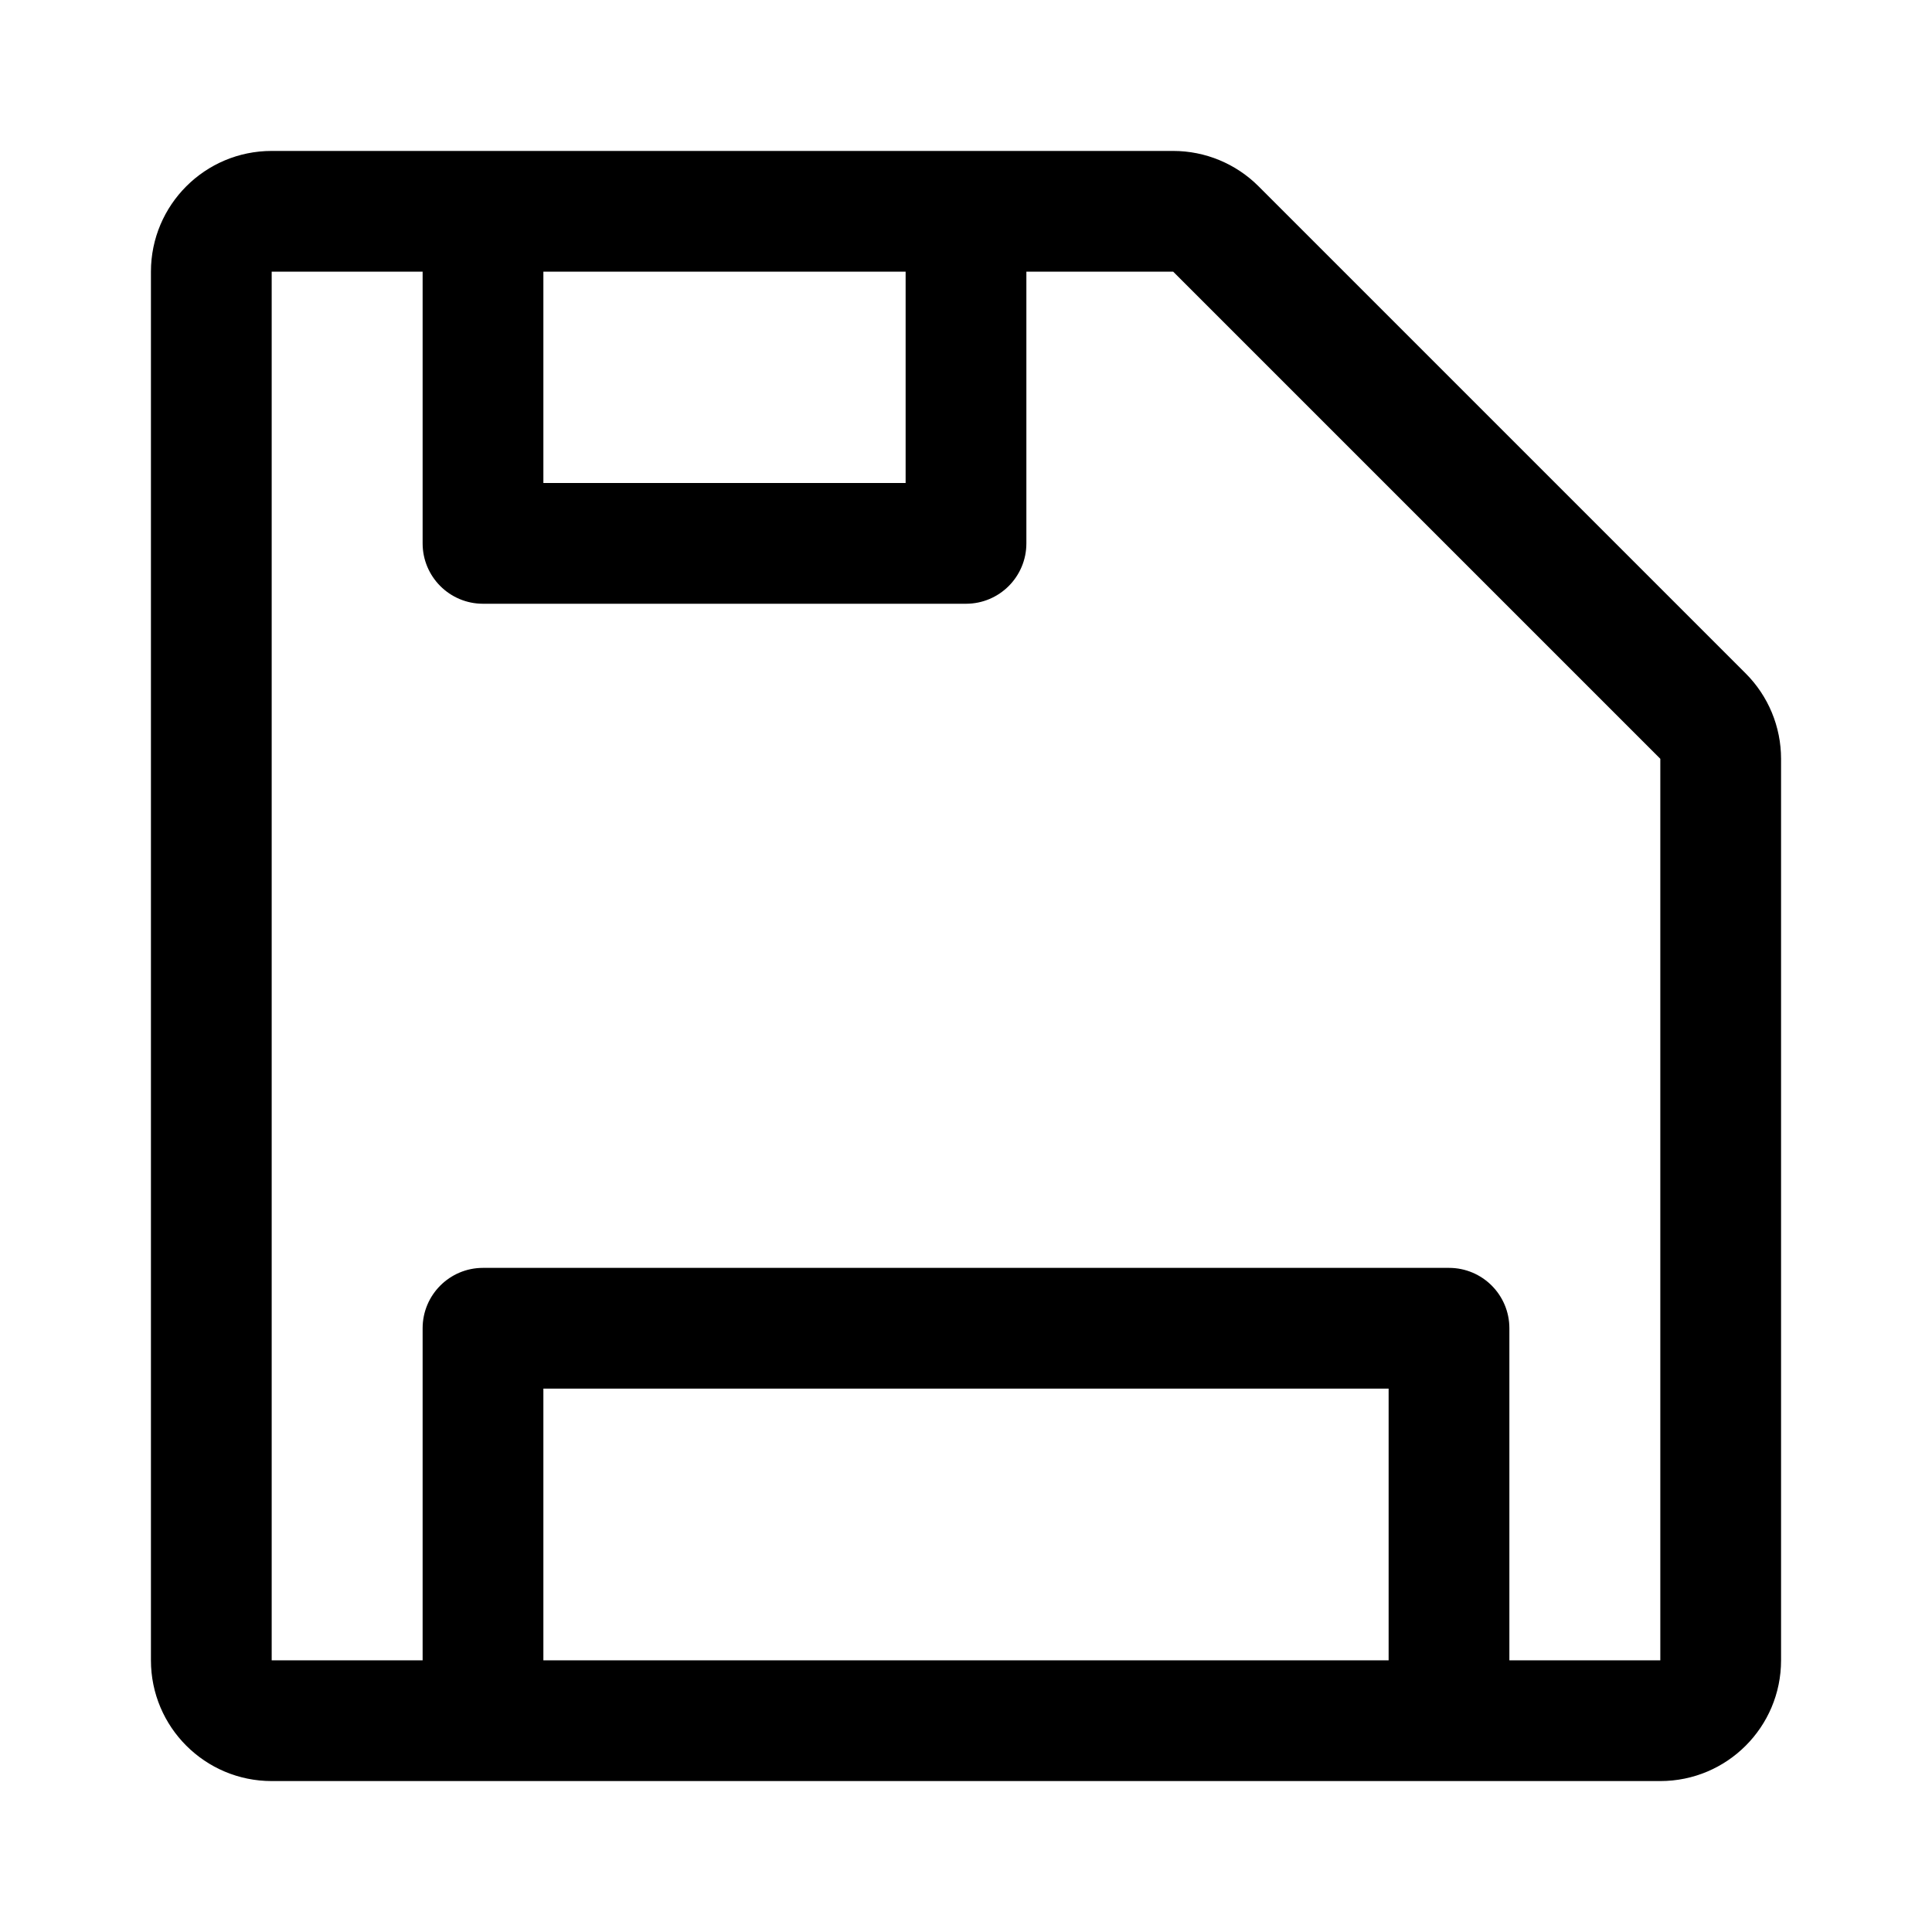
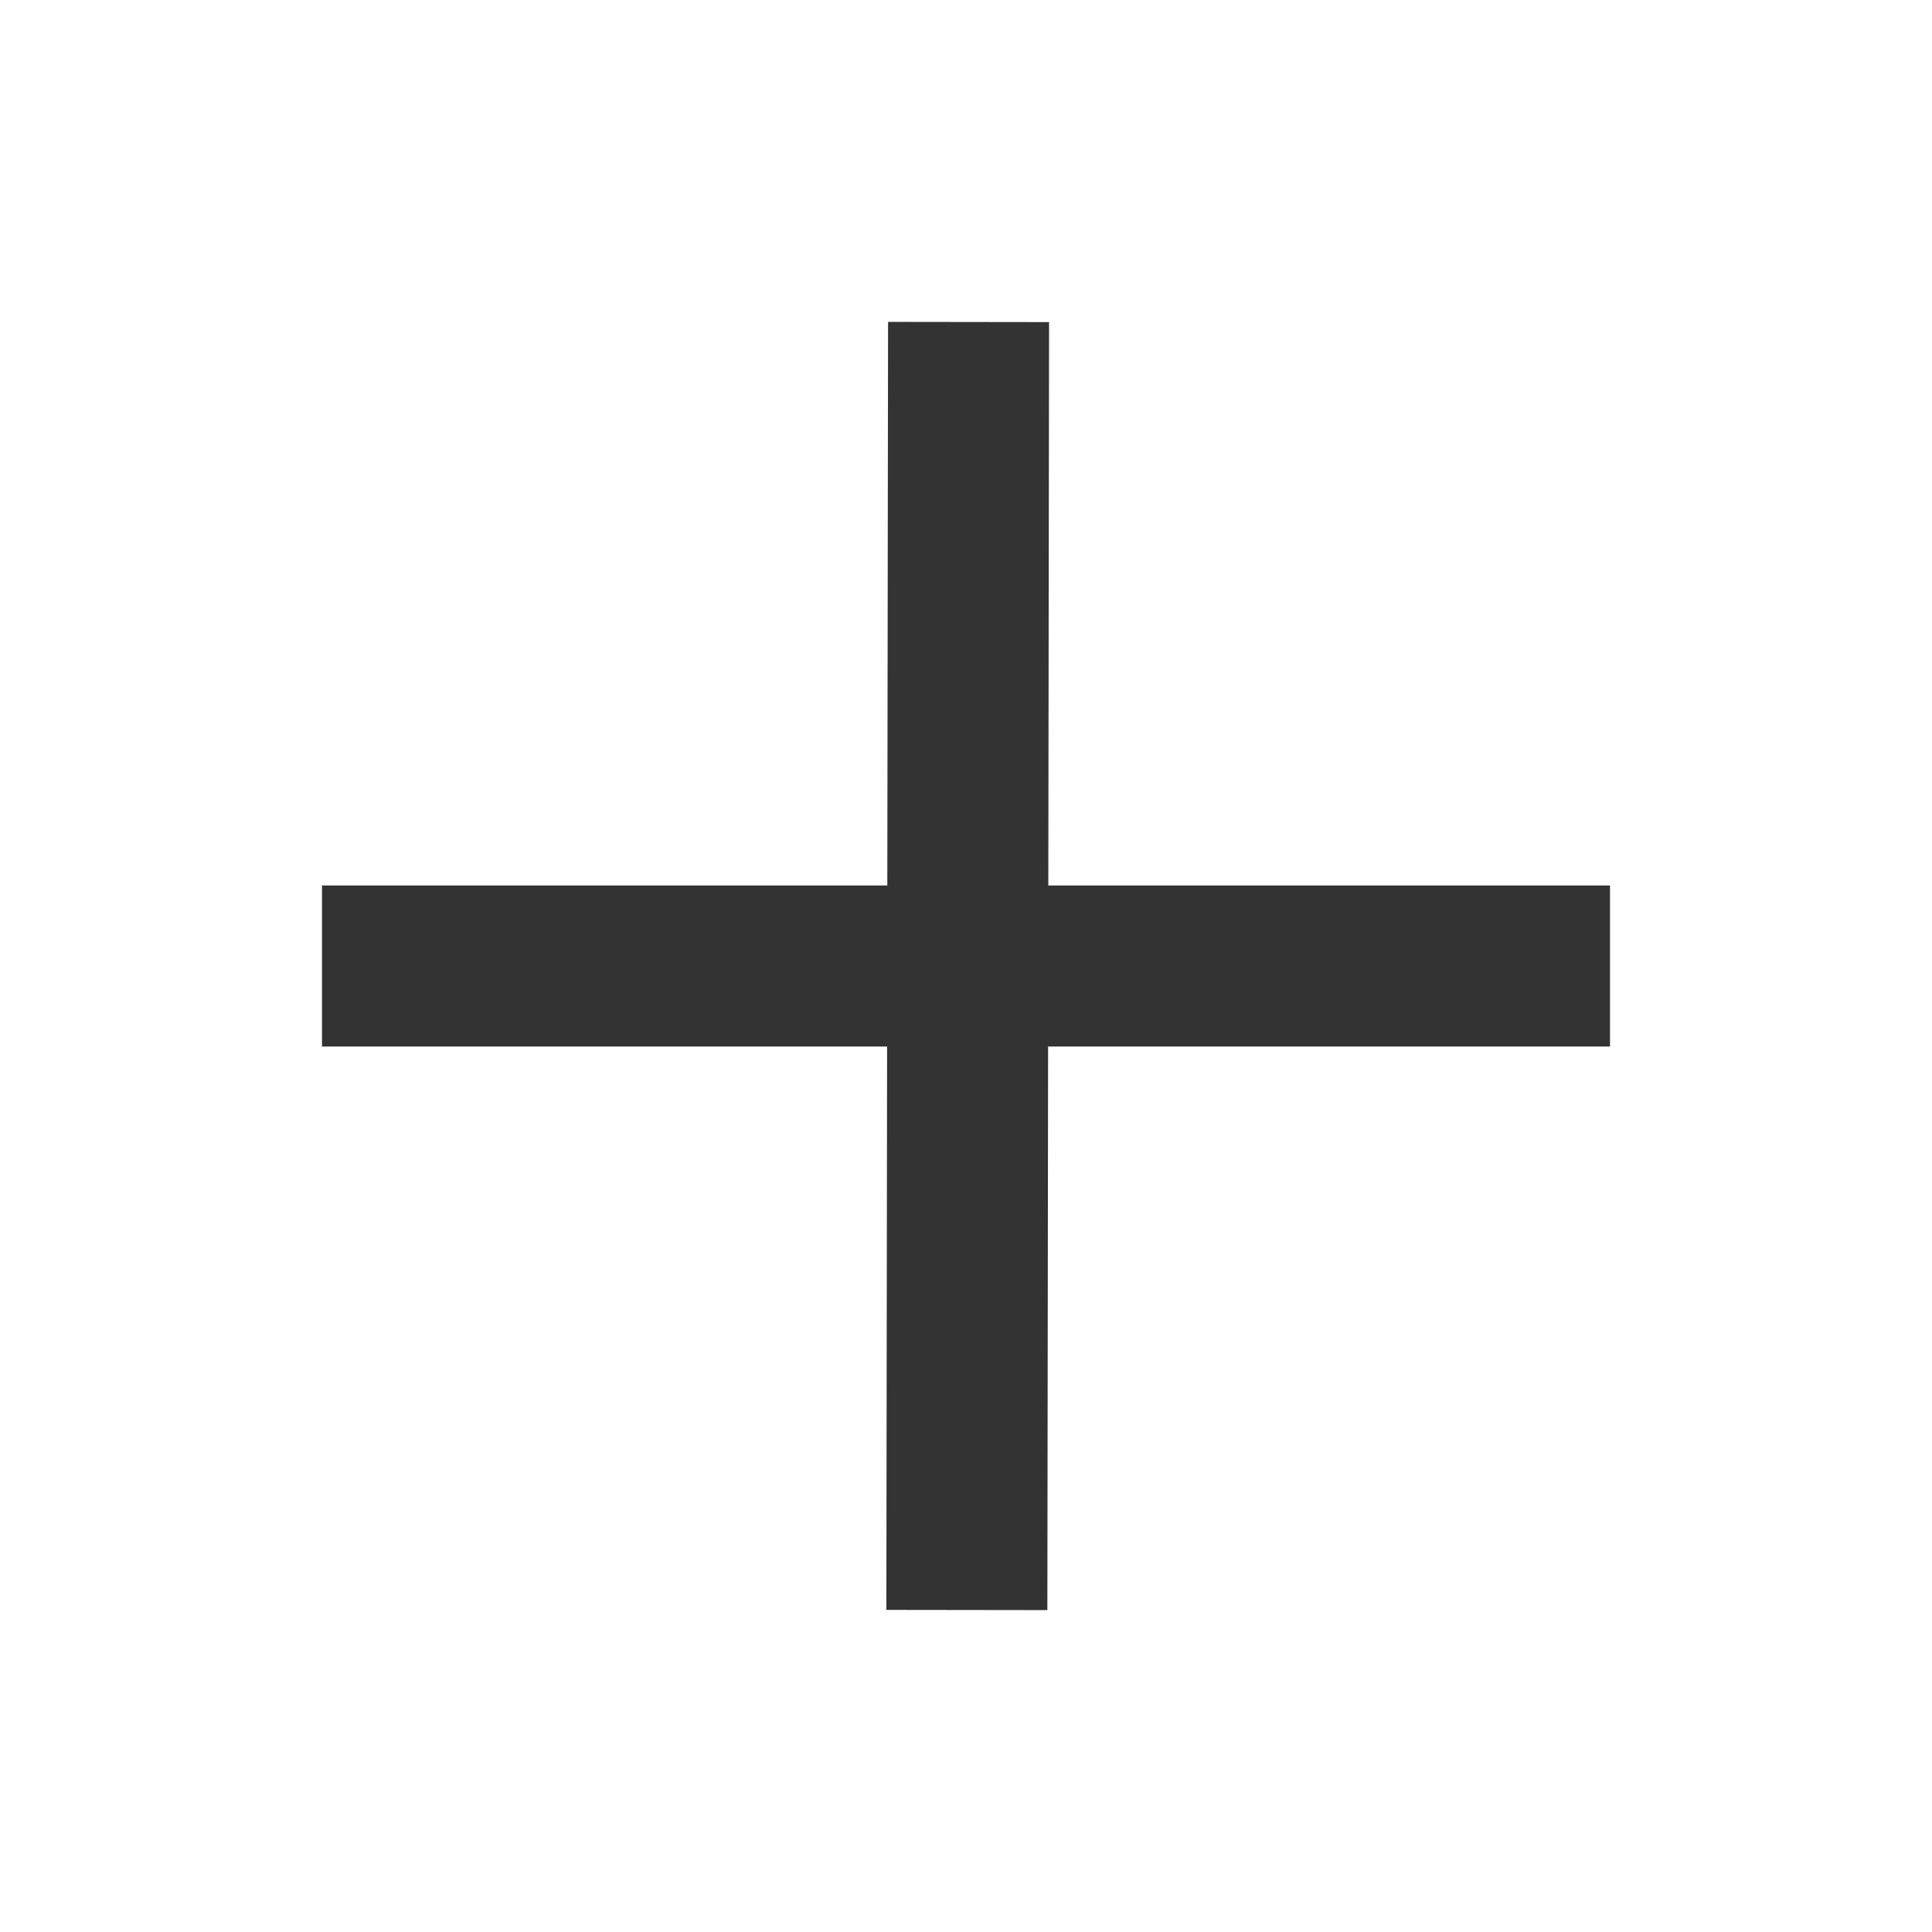
- <svg xmlns="http://www.w3.org/2000/svg" t="1705571586044" class="icon" viewBox="0 0 1024 1024" version="1.1" p-id="17569" width="13" height="13">
-   <path d="M925.248 356.928l-258.176-258.176a64 64 0 0 0-45.248-18.752H144a64 64 0 0 0-64 64v736a64 64 0 0 0 64 64h736a64 64 0 0 0 64-64V402.176a64 64 0 0 0-18.752-45.248zM288 144h192V256H288V144z m448 736H288V736h448v144z m144 0H800V704a32 32 0 0 0-32-32H256a32 32 0 0 0-32 32v176H144v-736H224V288a32 32 0 0 0 32 32h256a32 32 0 0 0 32-32V144h77.824l258.176 258.176V880z" p-id="17570" />
+ <svg xmlns="http://www.w3.org/2000/svg" width="24" height="24" viewBox="0 0 48 48" fill="none">
+   <path d="M24.061 10L24.024 38" stroke="#333" stroke-width="4" stroke-linecap="square" stroke-linejoin="round" />
+   <path d="M10 24L38 24" stroke="#333" stroke-width="4" stroke-linecap="square" stroke-linejoin="round" />
</svg>
